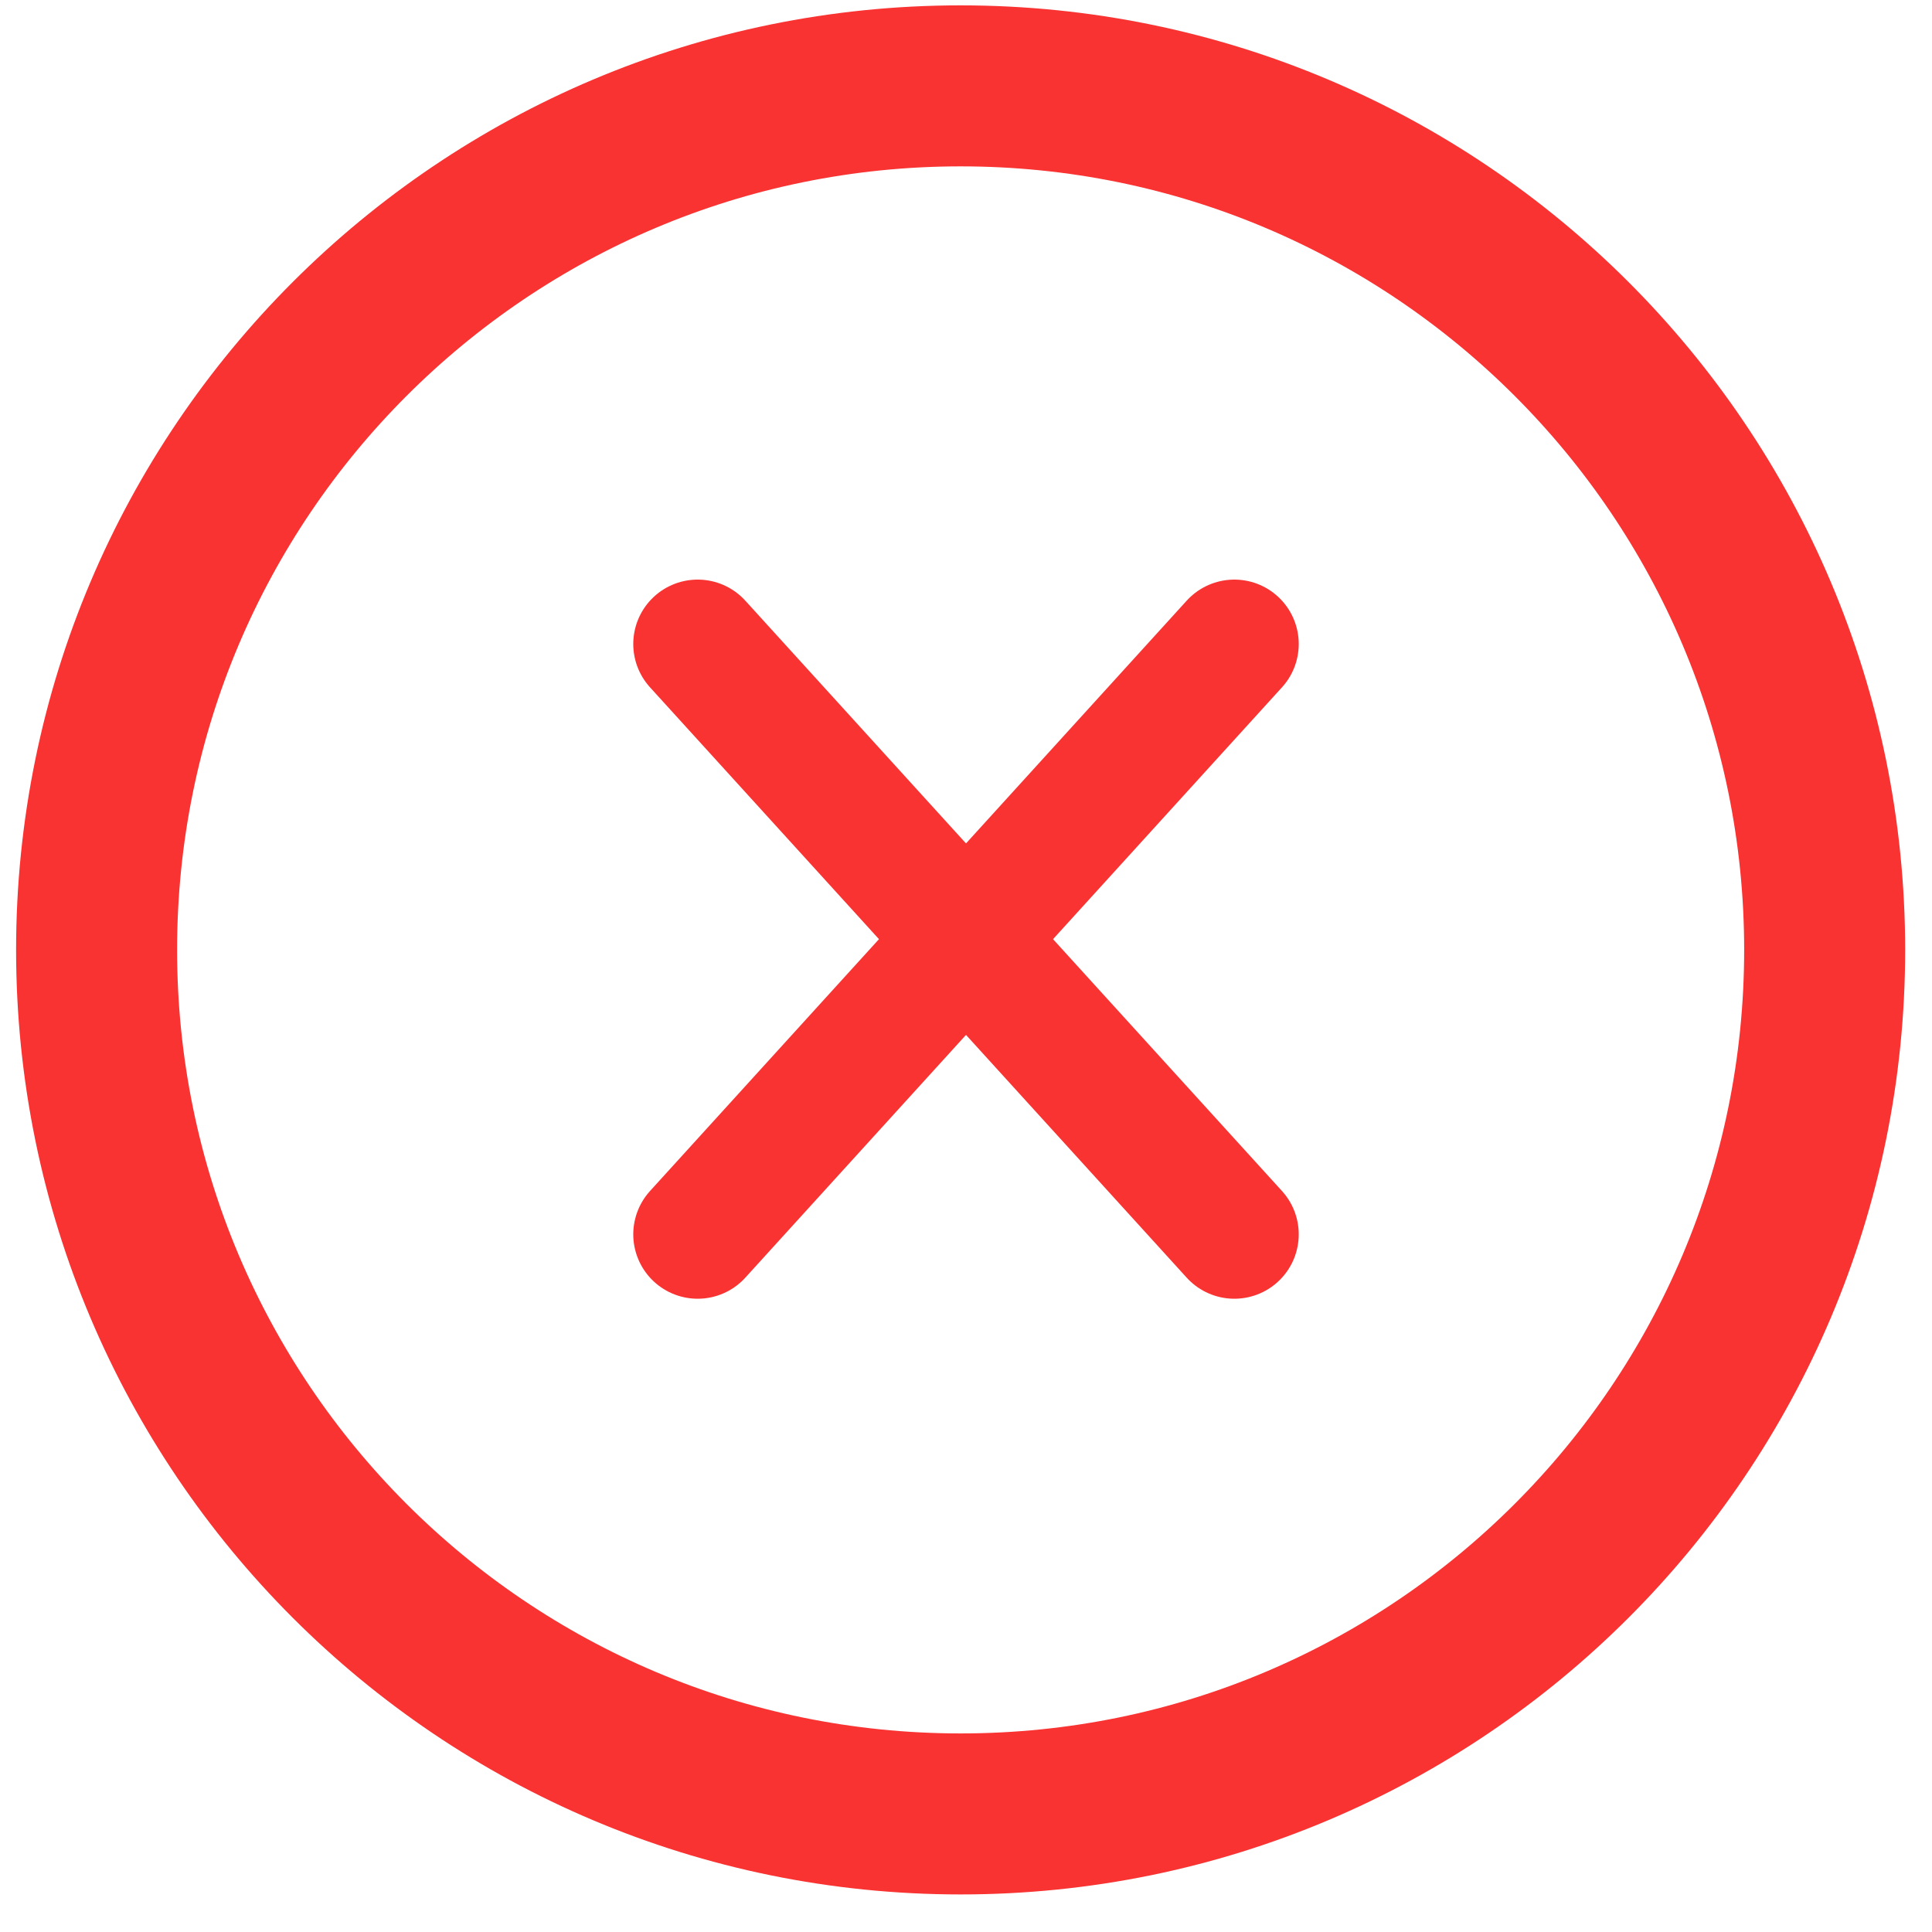
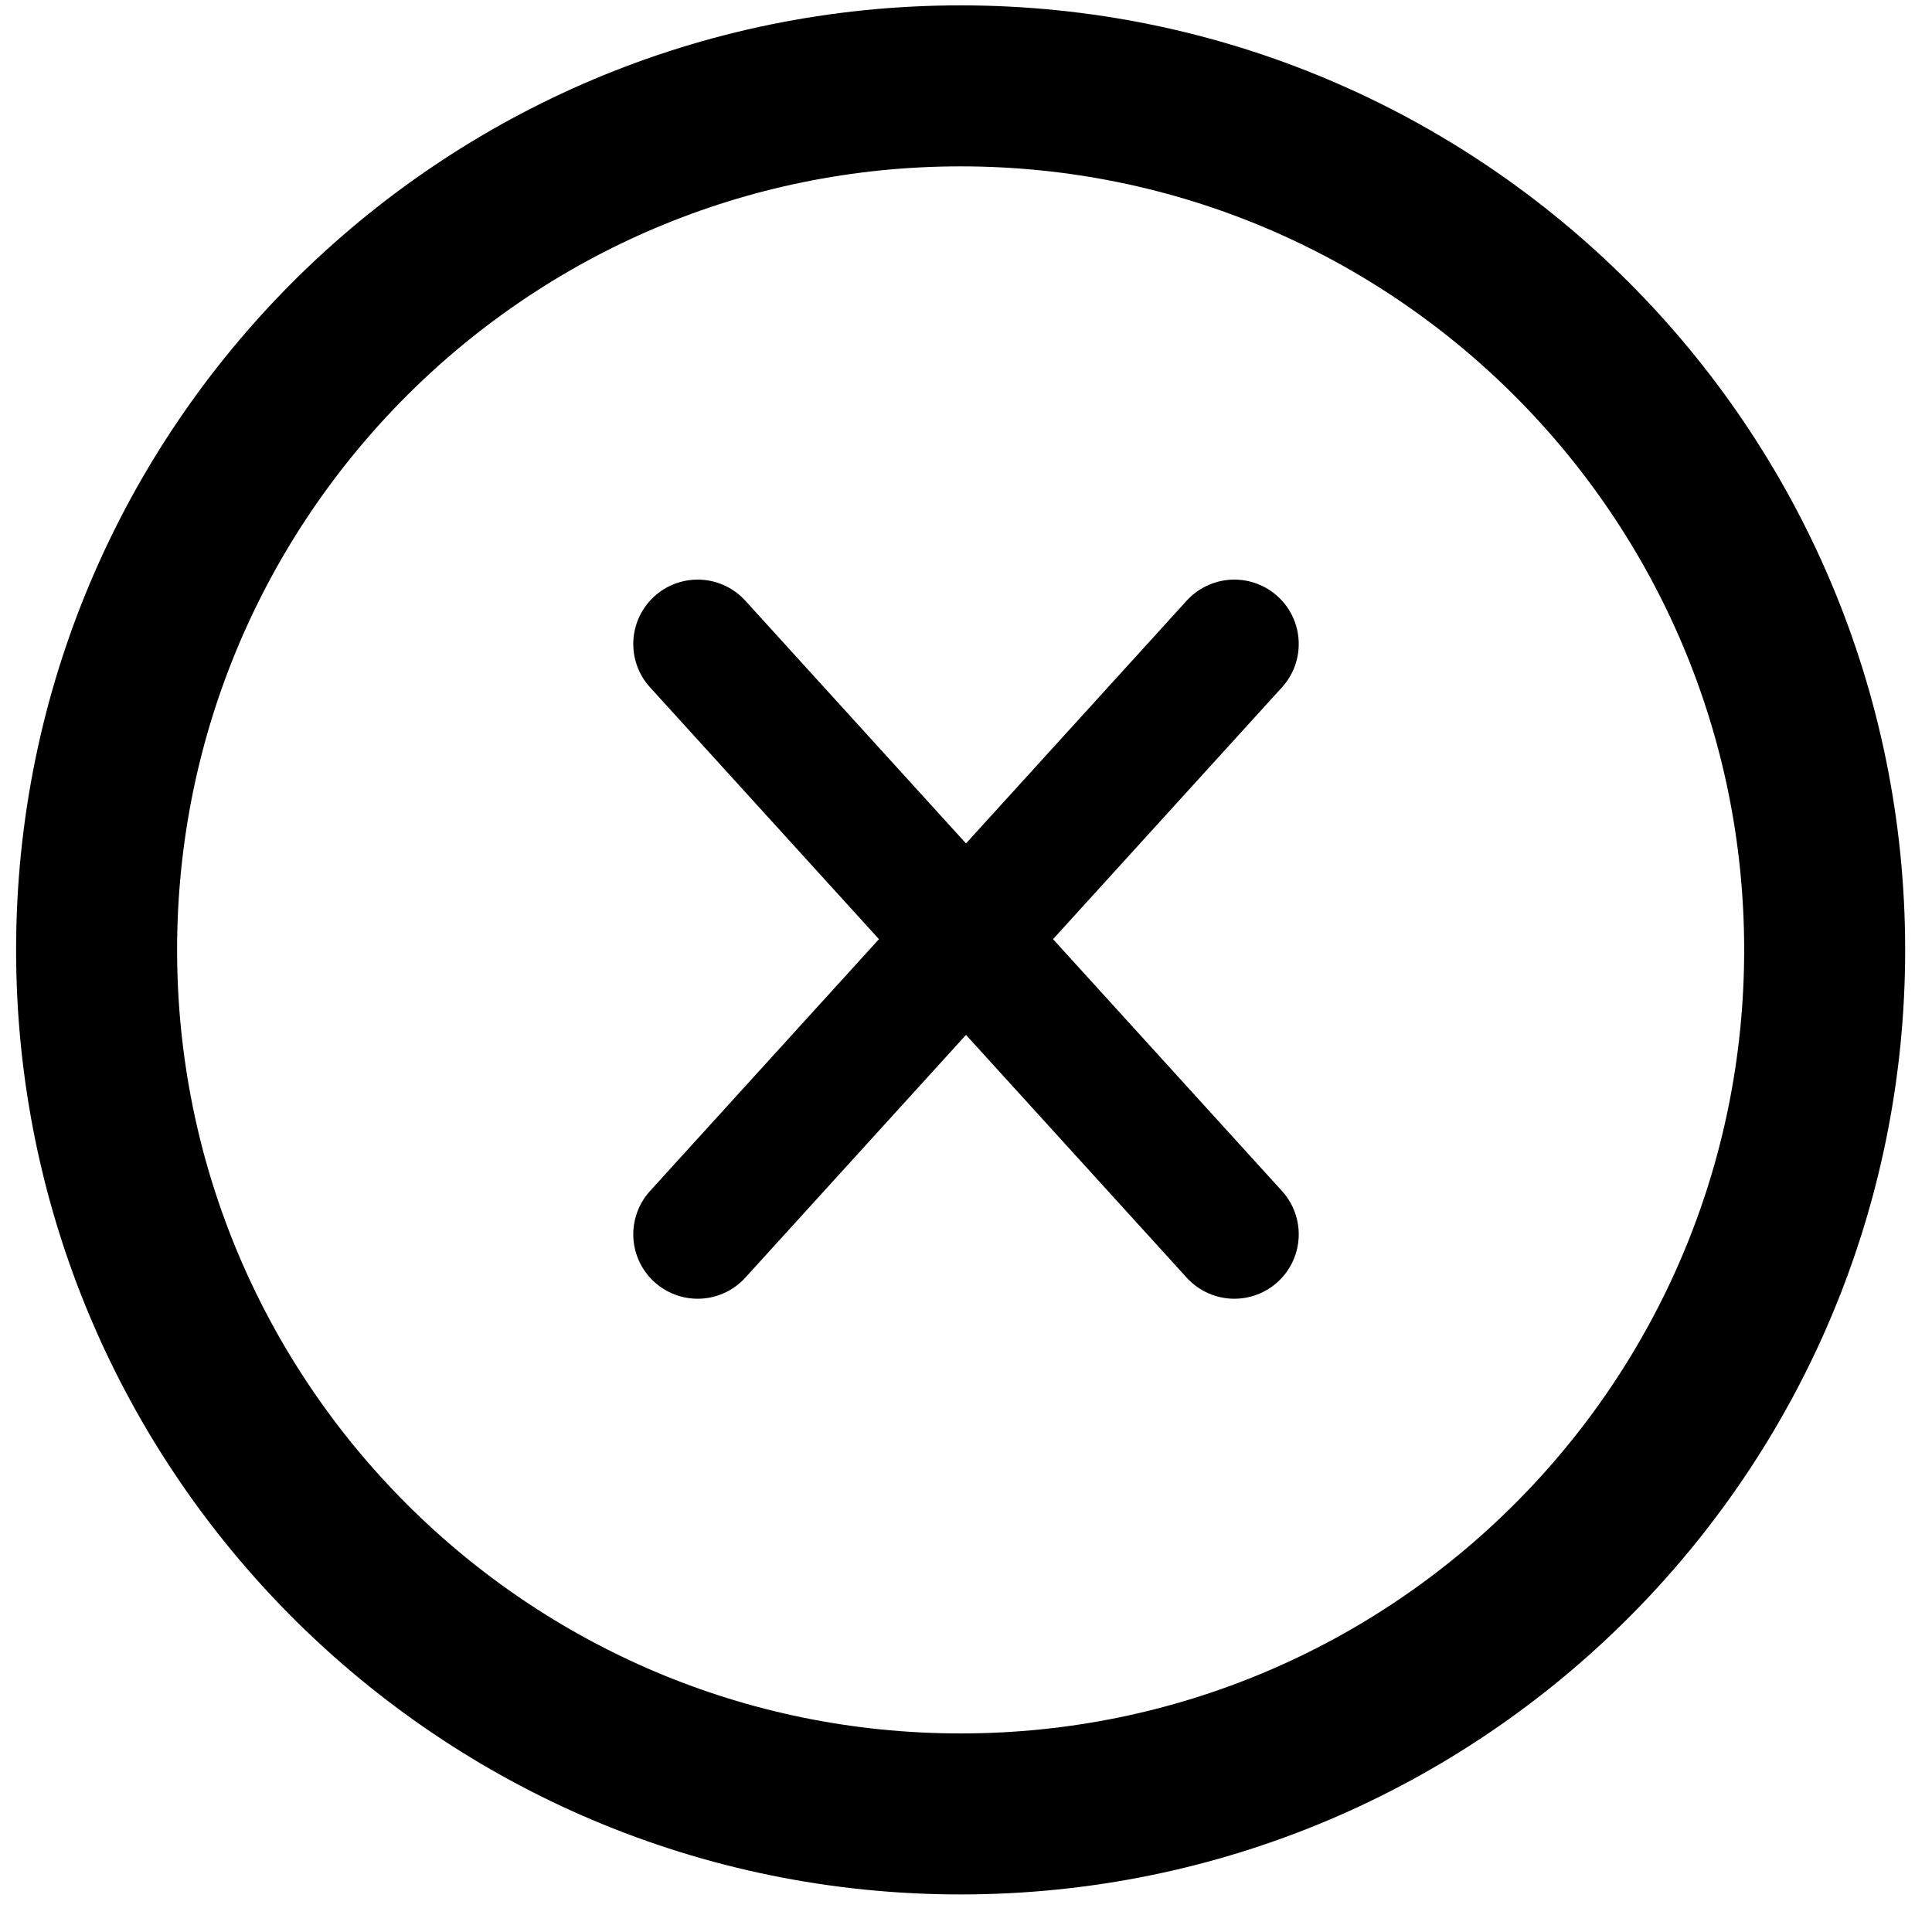
<svg xmlns="http://www.w3.org/2000/svg" width="18" height="18" viewBox="0 0 18 18" fill="none">
-   <circle cx="8.95" cy="8.85" stroke-width="1.5" r="8.05" stroke="#F93232" />
-   <path d="M6.5 11.5L11.5 6" stroke="#F93232" stroke-width="1.2" stroke-linecap="round" />
-   <path d="M6.5 6L11.5 11.5" stroke="#F93232" stroke-width="1.2" stroke-linecap="round" />
+   <circle cx="8.95" cy="8.85" stroke-width="1.5" r="8.05" stroke="currentColor" />
+   <path d="M6.5 11.5L11.5 6" stroke="currentColor" stroke-width="1.2" stroke-linecap="round" />
+   <path d="M6.5 6L11.5 11.5" stroke="currentColor" stroke-width="1.2" stroke-linecap="round" />
</svg>
